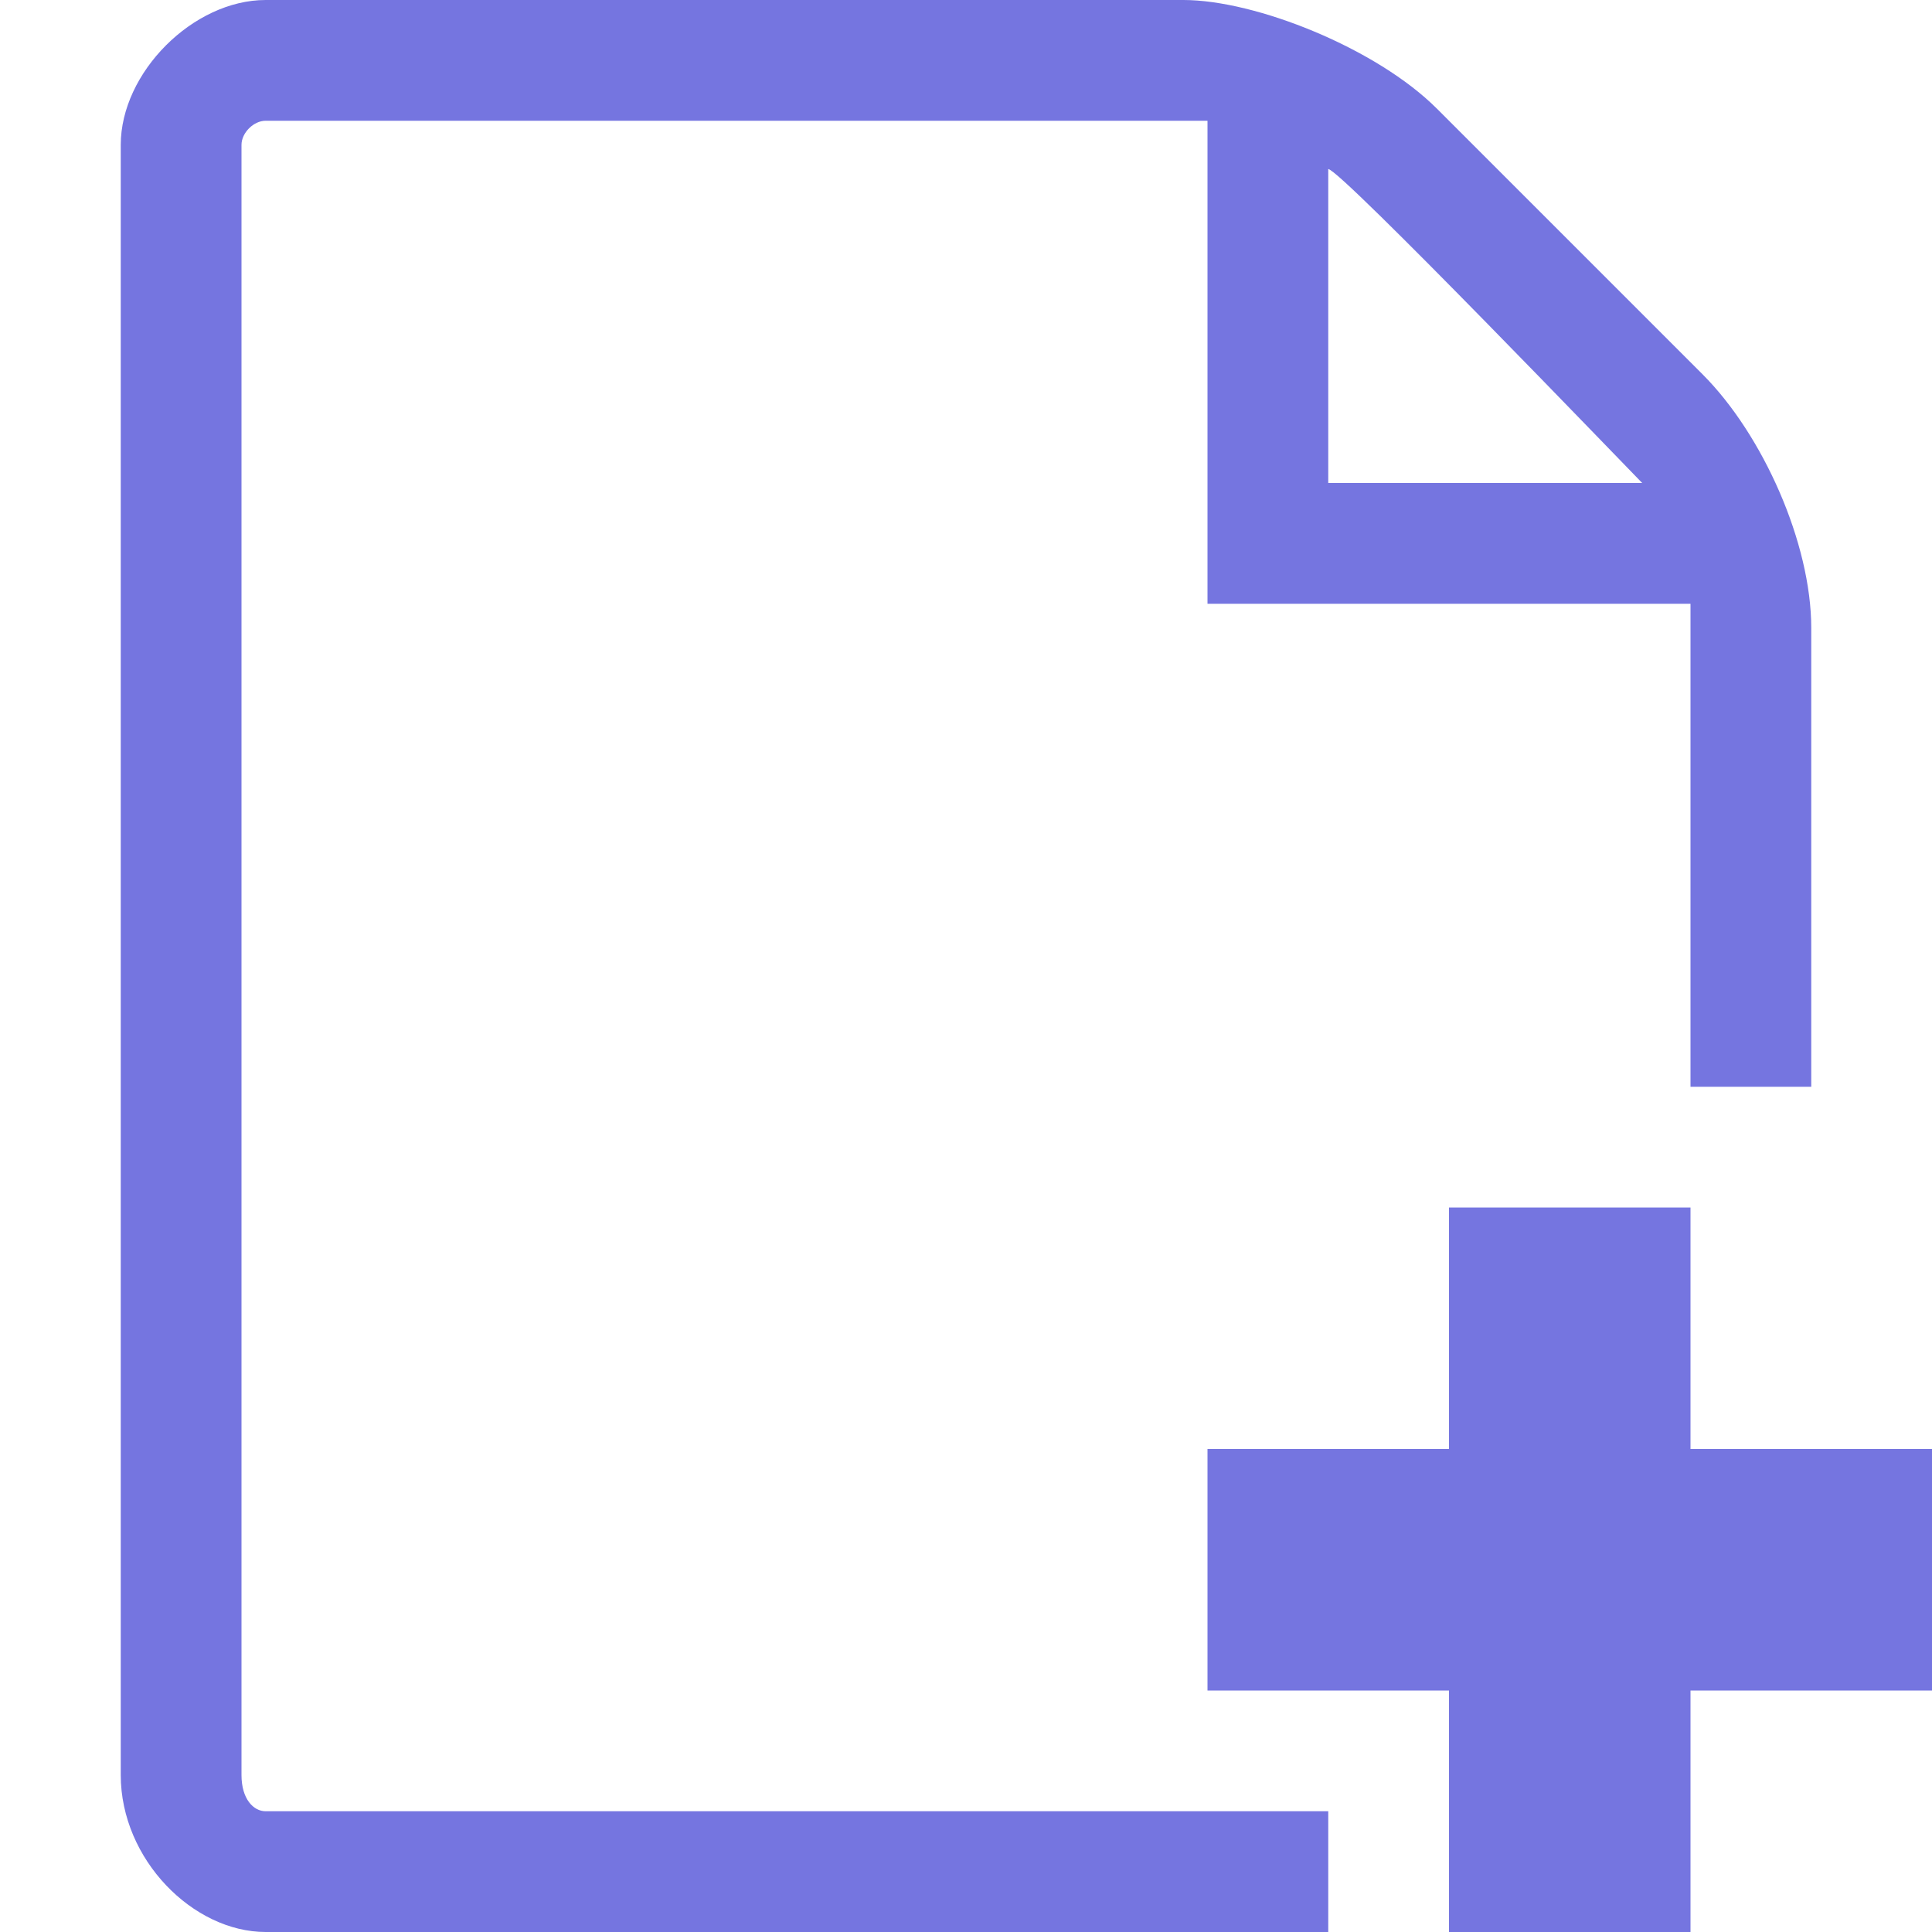
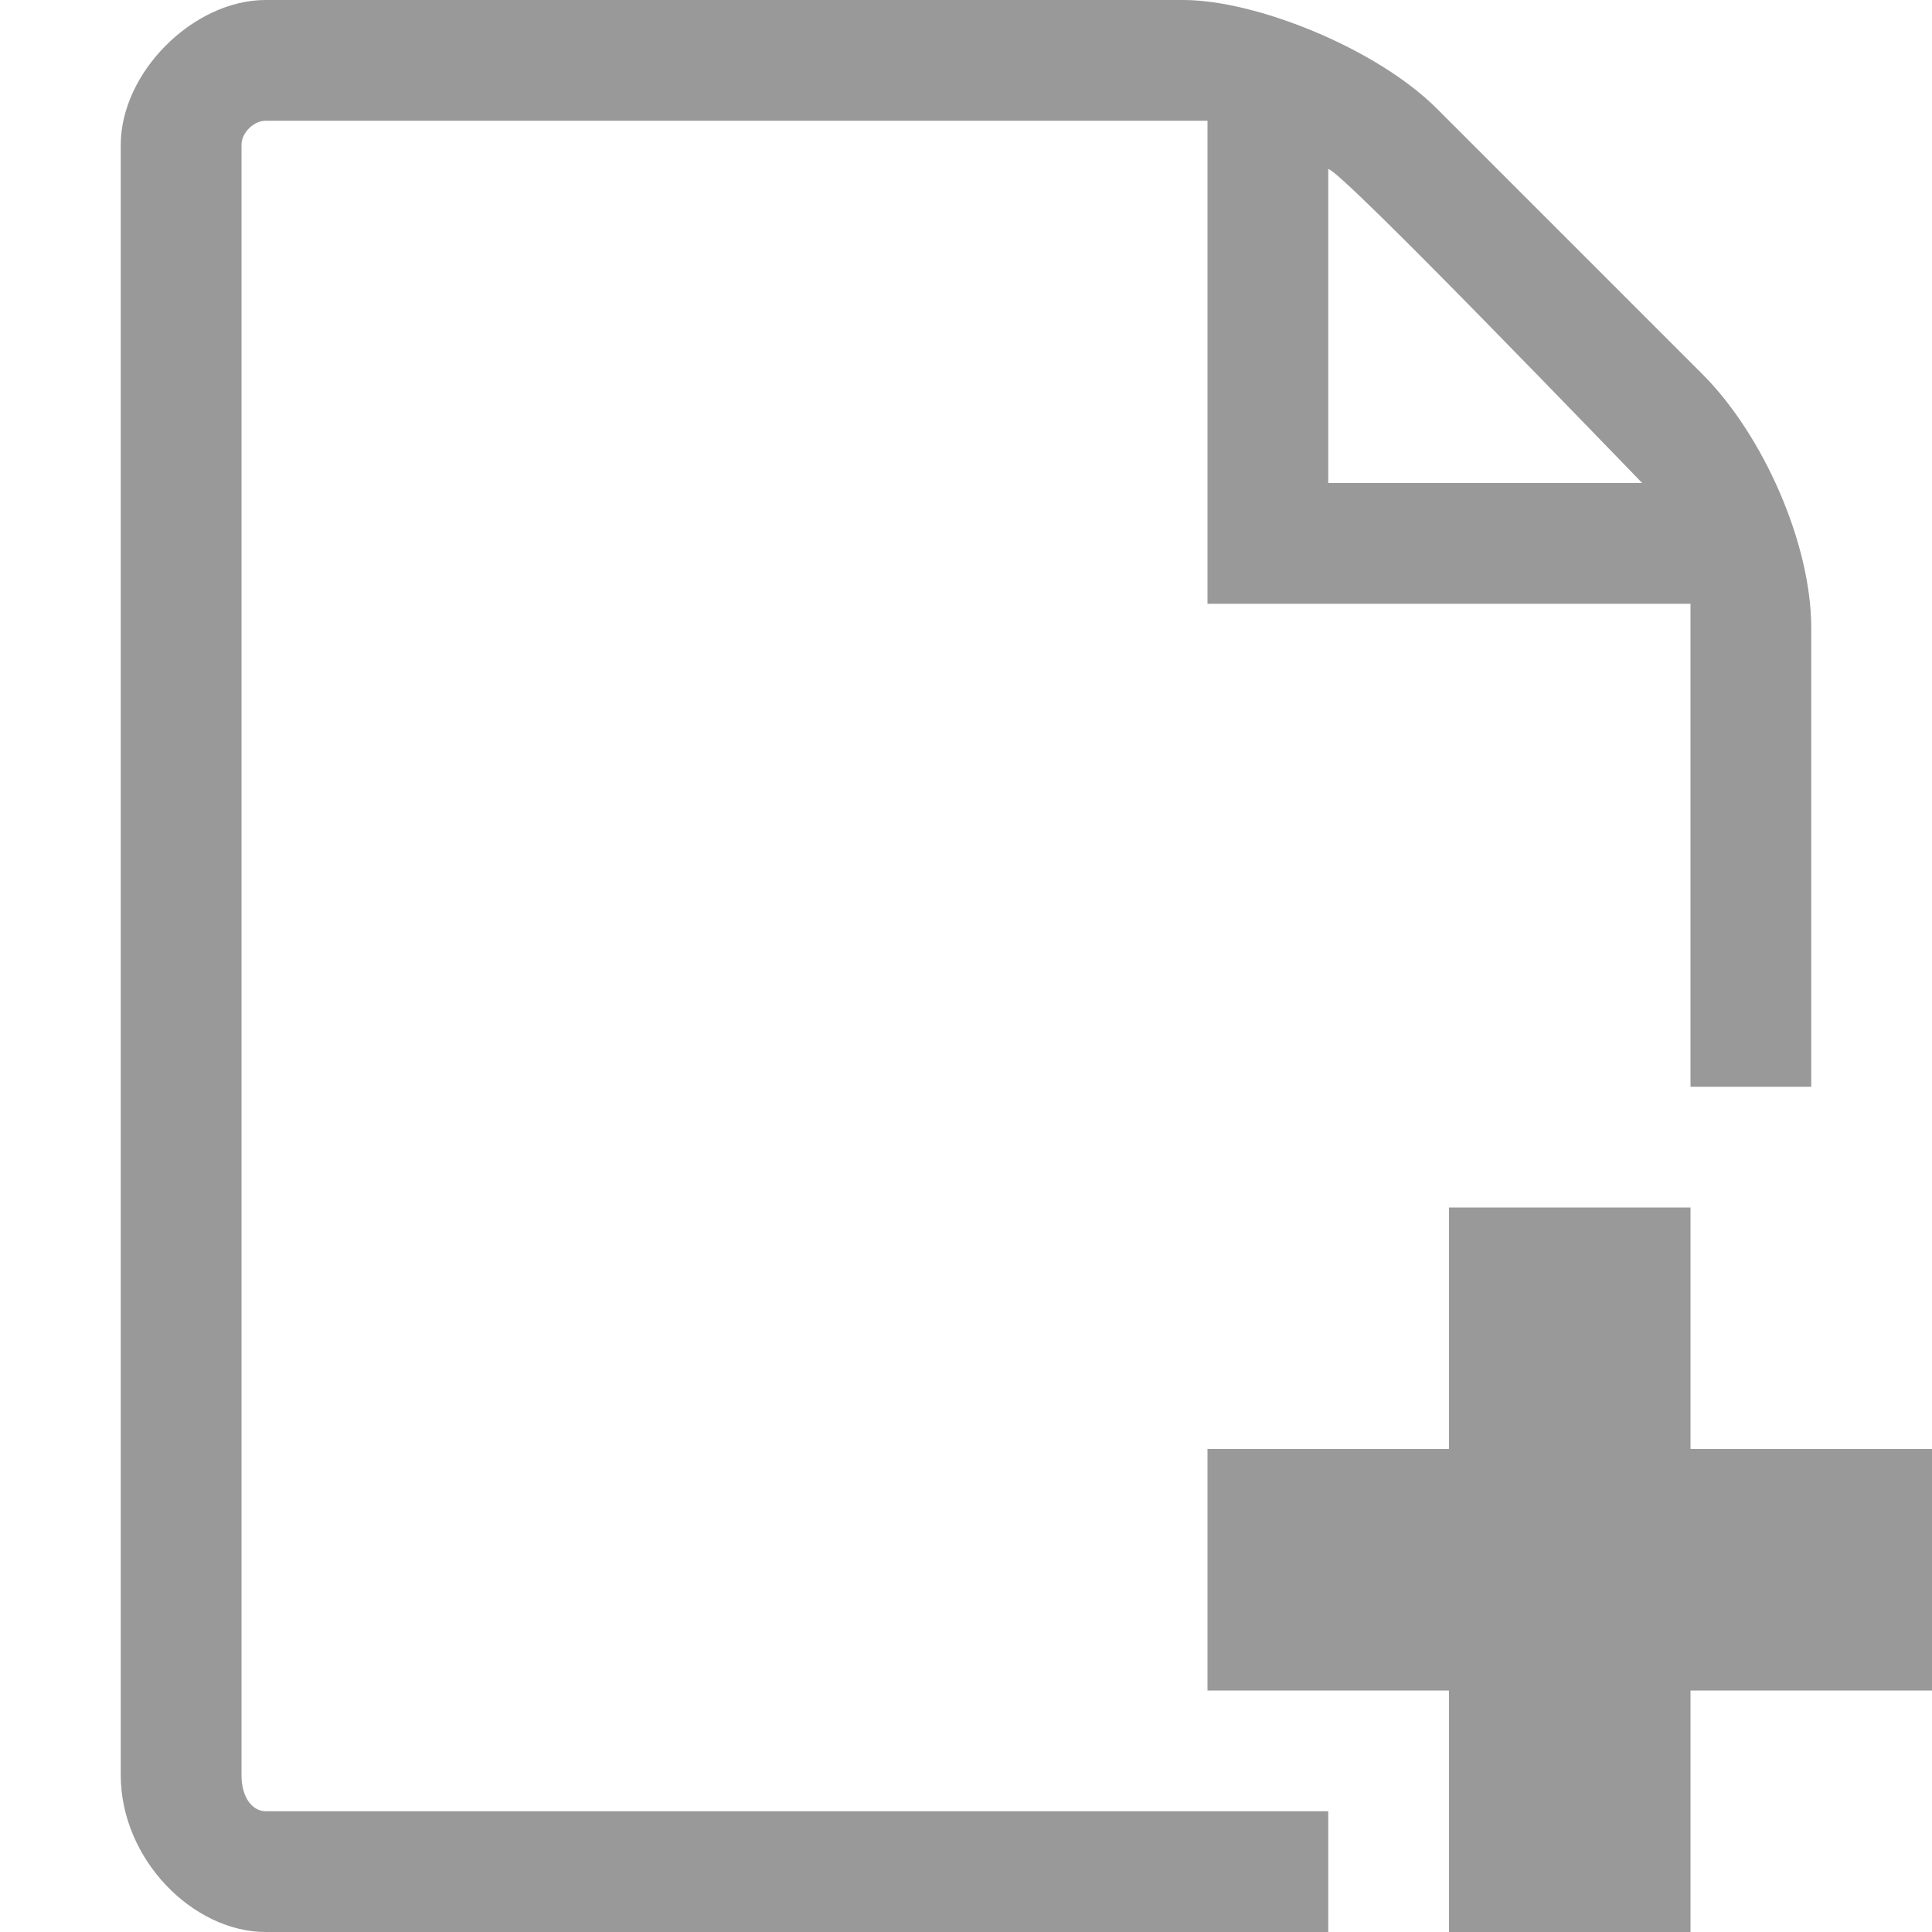
- <svg xmlns="http://www.w3.org/2000/svg" width="16" height="16" viewBox="-1 0 16 16" preserveAspectRatio="xMinYMid meet" overflow="visible" enable-background="new -1 0 16 16">
-   <path d="M10 15H1.2c-.1 0-.2-.1-.2-.3V1.2c0-.1.1-.2.2-.2H9v4h4v4h1V5.2c0-.7-.4-1.6-.9-2.1L10.9.9C10.4.4 9.4 0 8.8 0H1.2C.6 0 0 .6 0 1.2v13.5c0 .7.6 1.3 1.2 1.3H10v-1zm0-13.6c.1 0 2.5 2.5 2.6 2.6H10V1.4zM15 14h-2v2h-2v-2H9v-2h2v-2h2v2h2v2z" fill="#7575E0" />
+ <svg xmlns="http://www.w3.org/2000/svg" width="16" height="16" viewBox="-1 0 16 16" preserveAspectRatio="xMinYMid meet" overflow="visible">
+   <path d="M10 15H1.2c-.1 0-.2-.1-.2-.3V1.2c0-.1.1-.2.2-.2H9v4h4v4h1V5.2c0-.7-.4-1.6-.9-2.1L10.9.9C10.4.4 9.4 0 8.8 0H1.2C.6 0 0 .6 0 1.2v13.5c0 .7.6 1.3 1.2 1.3H10v-1zm0-13.6c.1 0 2.5 2.5 2.6 2.6H10V1.4zM15 14h-2v2h-2v-2H9v-2h2v-2h2v2h2v2z" fill="#999999" />
</svg>
